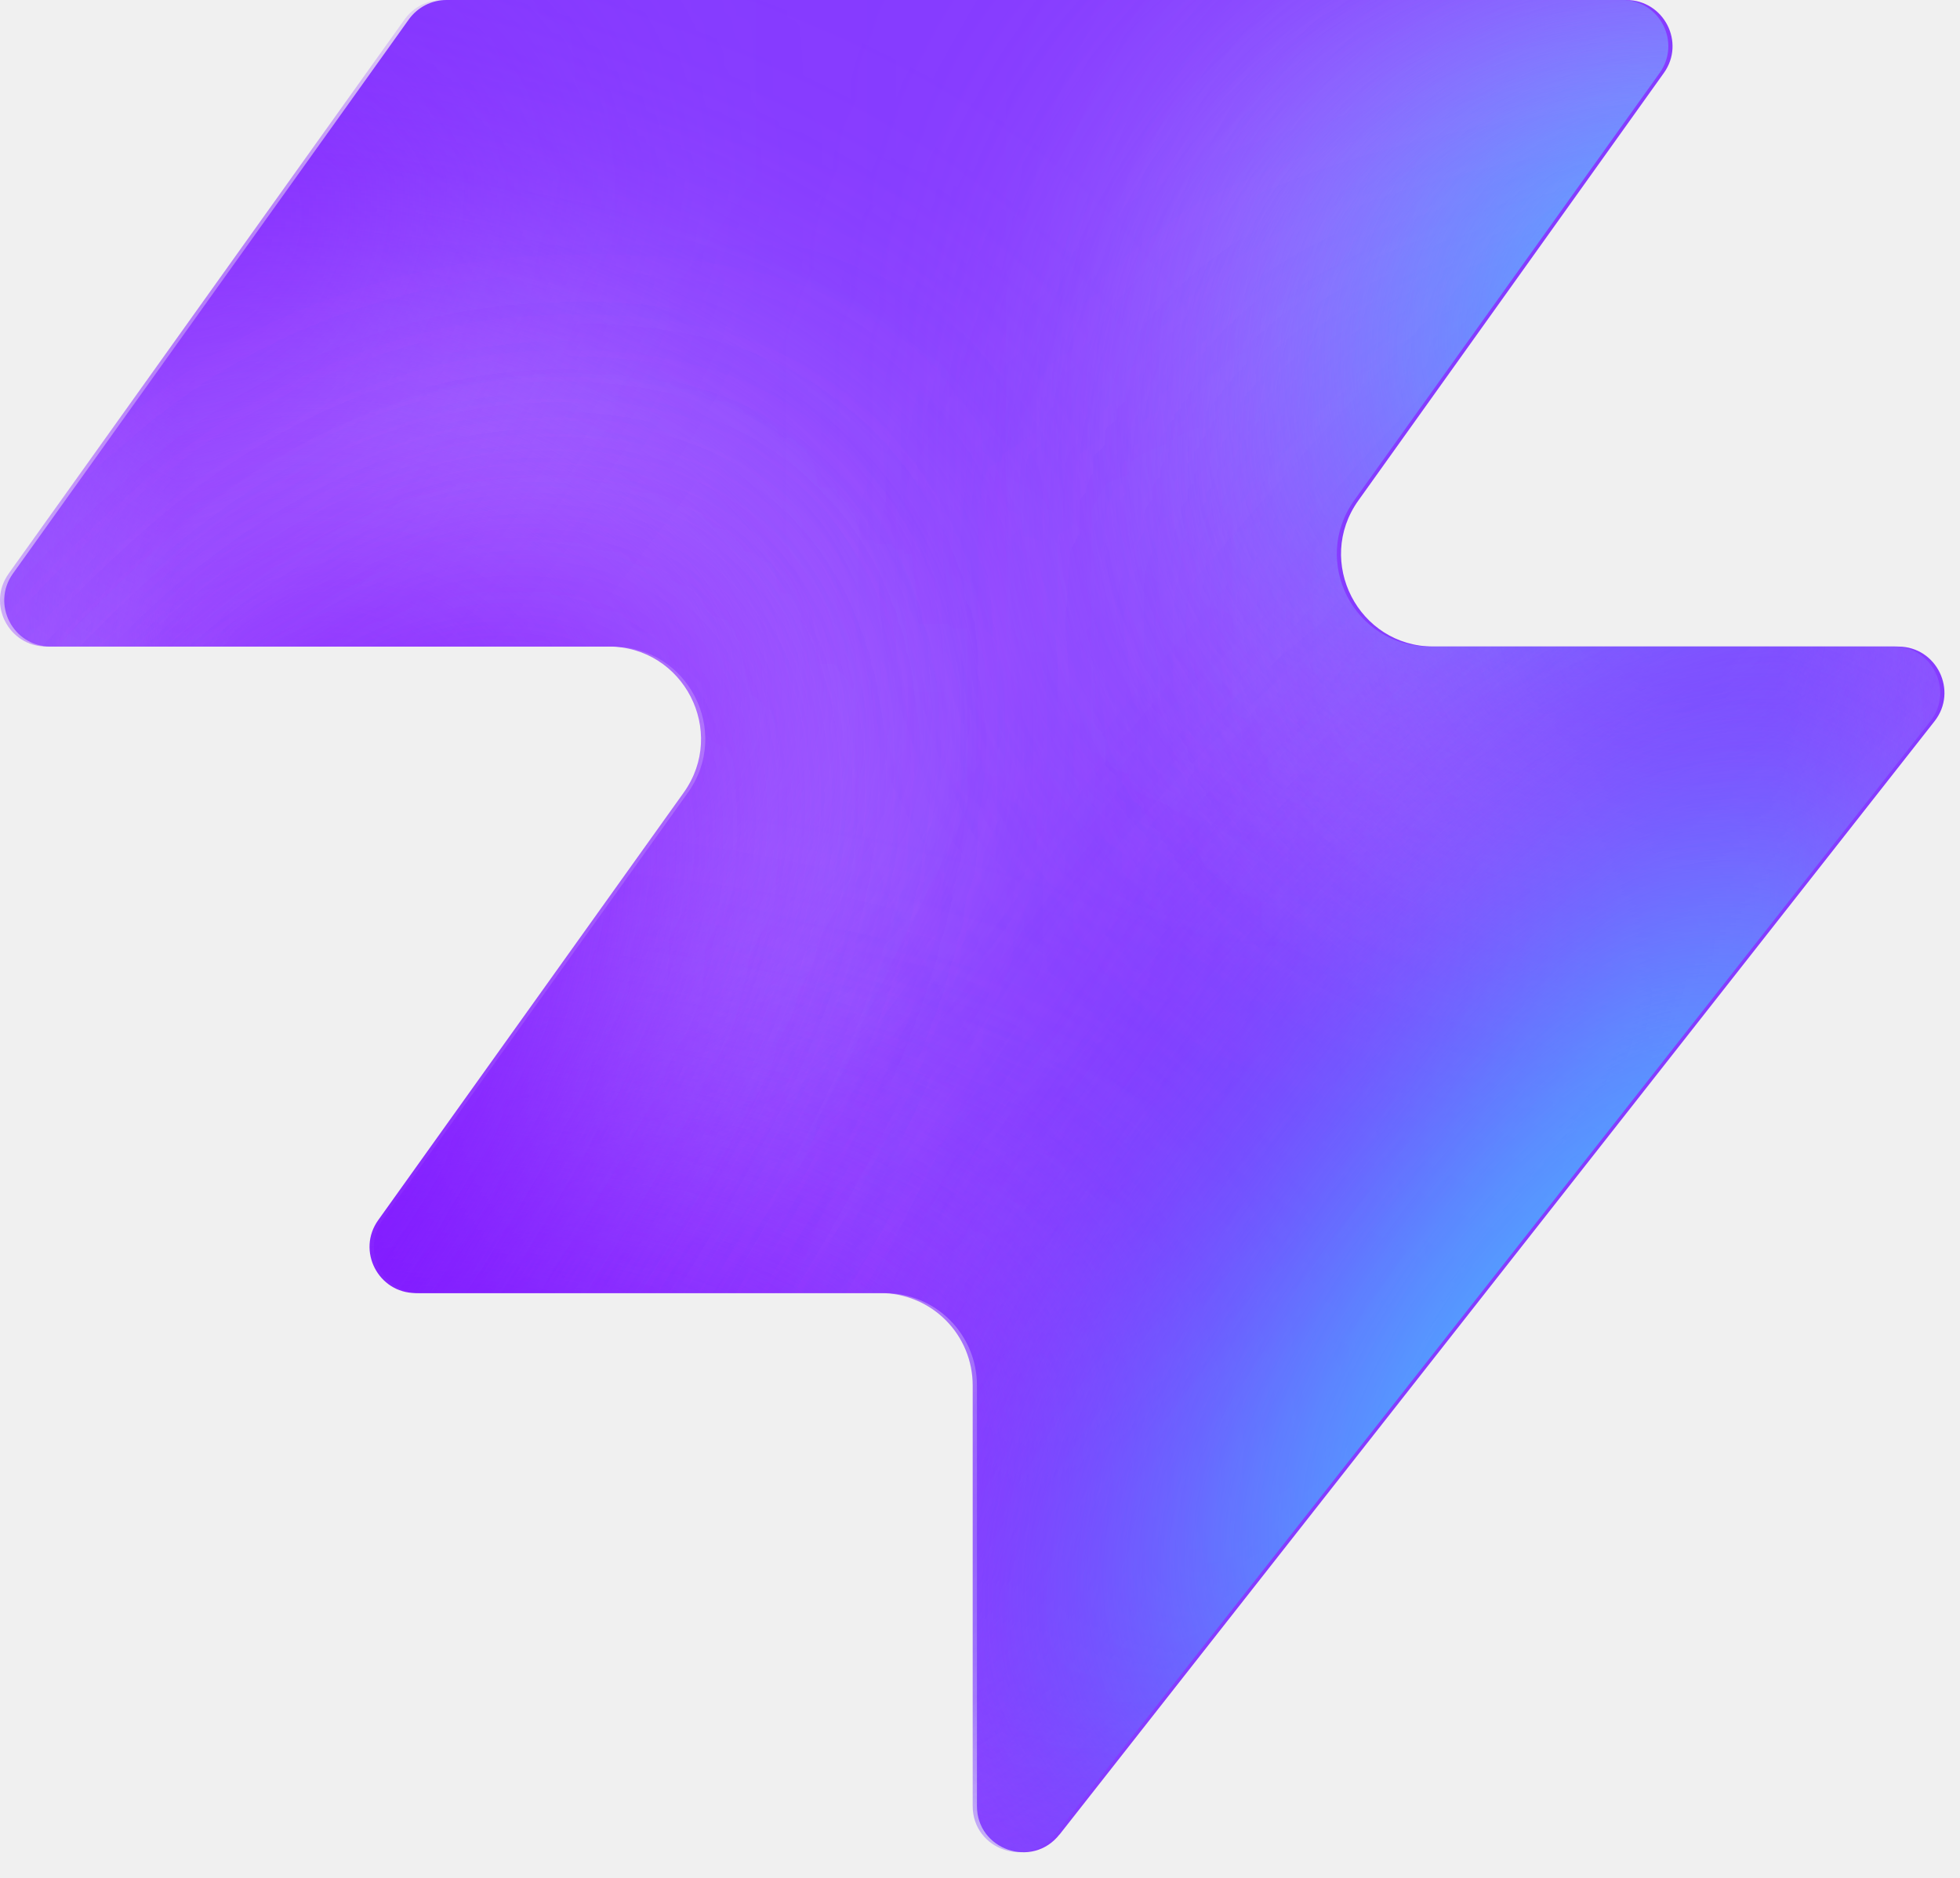
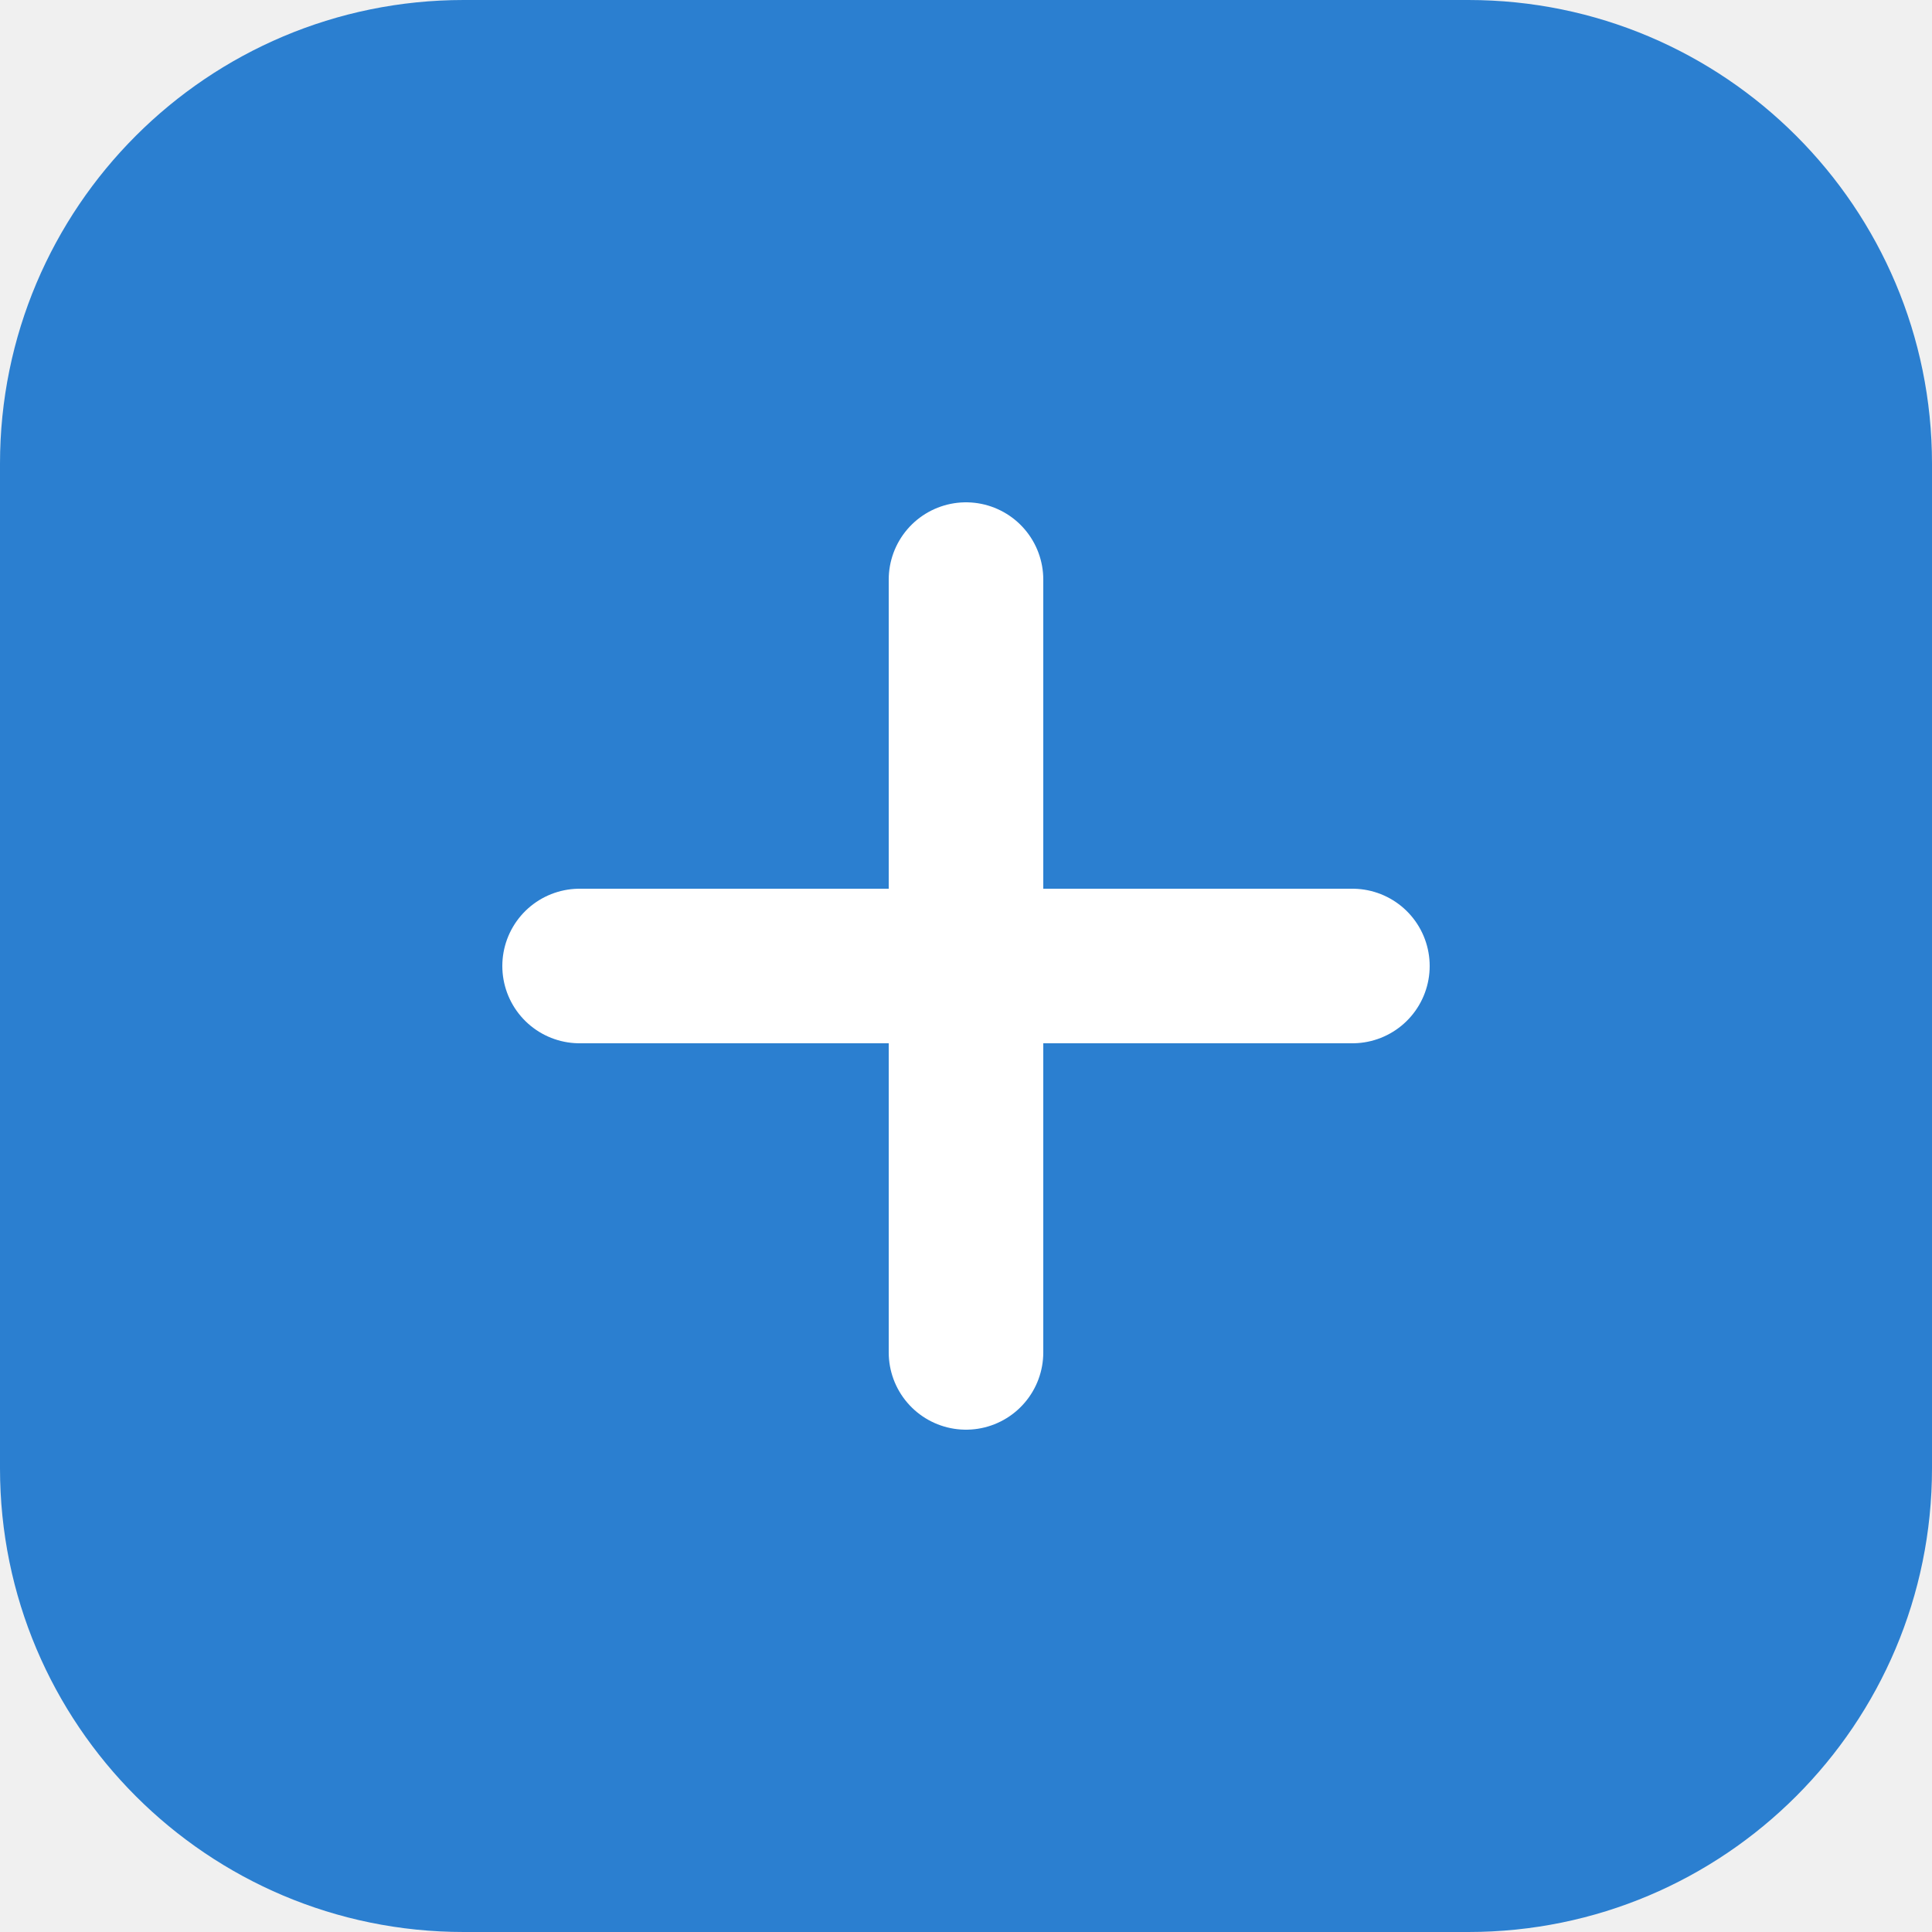
- <svg xmlns="http://www.w3.org/2000/svg" width="48" height="46" fill="none" viewBox="0 0 48 46">
-   <path fill="#863bff" d="M25.946 44.938c-.664.845-2.021.375-2.021-.698V33.937a2.26 2.26 0 0 0-2.262-2.262H10.287c-.92 0-1.456-1.04-.92-1.788l7.48-10.471c1.07-1.497 0-3.578-1.842-3.578H1.237c-.92 0-1.456-1.04-.92-1.788L10.013.474c.214-.297.556-.474.92-.474h28.894c.92 0 1.456 1.04.92 1.788l-7.48 10.471c-1.07 1.498 0 3.579 1.842 3.579h11.377c.943 0 1.473 1.088.89 1.83L25.947 44.94z" style="fill:#863bff;fill:color(display-p3 .525 .23 1);fill-opacity:1" />
-   <mask id="a" width="48" height="46" x="0" y="0" maskUnits="userSpaceOnUse" style="mask-type:alpha">
-     <path fill="#000" d="M25.842 44.938c-.664.844-2.021.375-2.021-.698V33.937a2.26 2.26 0 0 0-2.262-2.262H10.183c-.92 0-1.456-1.04-.92-1.788l7.48-10.471c1.07-1.498 0-3.579-1.842-3.579H1.133c-.92 0-1.456-1.04-.92-1.787L9.91.473c.214-.297.556-.474.92-.474h28.894c.92 0 1.456 1.04.92 1.788l-7.48 10.471c-1.07 1.498 0 3.578 1.842 3.578h11.377c.943 0 1.473 1.088.89 1.832L25.843 44.94z" style="fill:#000;fill-opacity:1" />
-   </mask>
-   <g mask="url(#a)">
-     <g filter="url(#b)">
-       <ellipse cx="5.508" cy="14.704" fill="#ede6ff" rx="5.508" ry="14.704" style="fill:#ede6ff;fill:color(display-p3 .927 .903 1);fill-opacity:1" transform="matrix(.00324 1 1 -.00324 -4.47 31.516)" />
-     </g>
-     <g filter="url(#c)">
-       <ellipse cx="10.399" cy="29.851" fill="#ede6ff" rx="10.399" ry="29.851" style="fill:#ede6ff;fill:color(display-p3 .927 .903 1);fill-opacity:1" transform="matrix(.00324 1 1 -.00324 -39.328 7.883)" />
-     </g>
-     <g filter="url(#d)">
-       <ellipse cx="5.508" cy="30.487" fill="#7e14ff" rx="5.508" ry="30.487" style="fill:#7e14ff;fill:color(display-p3 .492 .077 1);fill-opacity:1" transform="rotate(89.814 -25.913 -14.639)scale(1 -1)" />
-     </g>
-     <g filter="url(#e)">
-       <ellipse cx="5.508" cy="30.599" fill="#7e14ff" rx="5.508" ry="30.599" style="fill:#7e14ff;fill:color(display-p3 .492 .077 1);fill-opacity:1" transform="rotate(89.814 -32.644 -3.334)scale(1 -1)" />
-     </g>
-     <g filter="url(#f)">
-       <ellipse cx="5.508" cy="30.599" fill="#7e14ff" rx="5.508" ry="30.599" style="fill:#7e14ff;fill:color(display-p3 .492 .077 1);fill-opacity:1" transform="matrix(.00324 1 1 -.00324 -34.34 30.47)" />
-     </g>
-     <g filter="url(#g)">
-       <ellipse cx="14.072" cy="22.078" fill="#ede6ff" rx="14.072" ry="22.078" style="fill:#ede6ff;fill:color(display-p3 .927 .903 1);fill-opacity:1" transform="rotate(93.35 24.506 48.493)scale(-1 1)" />
-     </g>
-     <g filter="url(#h)">
-       <ellipse cx="3.47" cy="21.501" fill="#7e14ff" rx="3.47" ry="21.501" style="fill:#7e14ff;fill:color(display-p3 .492 .077 1);fill-opacity:1" transform="rotate(89.009 28.708 47.59)scale(-1 1)" />
-     </g>
-     <g filter="url(#i)">
-       <ellipse cx="3.47" cy="21.501" fill="#7e14ff" rx="3.47" ry="21.501" style="fill:#7e14ff;fill:color(display-p3 .492 .077 1);fill-opacity:1" transform="rotate(89.009 28.708 47.59)scale(-1 1)" />
-     </g>
-     <g filter="url(#j)">
-       <ellipse cx=".387" cy="8.972" fill="#7e14ff" rx="4.407" ry="29.108" style="fill:#7e14ff;fill:color(display-p3 .492 .077 1);fill-opacity:1" transform="rotate(39.51 .387 8.972)" />
-     </g>
-     <g filter="url(#k)">
-       <ellipse cx="47.523" cy="-6.092" fill="#7e14ff" rx="4.407" ry="29.108" style="fill:#7e14ff;fill:color(display-p3 .492 .077 1);fill-opacity:1" transform="rotate(37.892 47.523 -6.092)" />
-     </g>
-     <g filter="url(#l)">
-       <ellipse cx="41.412" cy="6.333" fill="#47bfff" rx="5.971" ry="9.665" style="fill:#47bfff;fill:color(display-p3 .28 .748 1);fill-opacity:1" transform="rotate(37.892 41.412 6.333)" />
-     </g>
-     <g filter="url(#m)">
-       <ellipse cx="-1.879" cy="38.332" fill="#7e14ff" rx="4.407" ry="29.108" style="fill:#7e14ff;fill:color(display-p3 .492 .077 1);fill-opacity:1" transform="rotate(37.892 -1.88 38.332)" />
-     </g>
-     <g filter="url(#n)">
-       <ellipse cx="-1.879" cy="38.332" fill="#7e14ff" rx="4.407" ry="29.108" style="fill:#7e14ff;fill:color(display-p3 .492 .077 1);fill-opacity:1" transform="rotate(37.892 -1.88 38.332)" />
-     </g>
-     <g filter="url(#o)">
-       <ellipse cx="35.651" cy="29.907" fill="#7e14ff" rx="4.407" ry="29.108" style="fill:#7e14ff;fill:color(display-p3 .492 .077 1);fill-opacity:1" transform="rotate(37.892 35.651 29.907)" />
-     </g>
-     <g filter="url(#p)">
-       <ellipse cx="38.418" cy="32.4" fill="#47bfff" rx="5.971" ry="15.297" style="fill:#47bfff;fill:color(display-p3 .28 .748 1);fill-opacity:1" transform="rotate(37.892 38.418 32.4)" />
-     </g>
-   </g>
-   <defs>
-     <filter id="b" width="60.045" height="41.654" x="-19.77" y="16.149" color-interpolation-filters="sRGB" filterUnits="userSpaceOnUse">
-       <feFlood flood-opacity="0" result="BackgroundImageFix" />
-       <feBlend in="SourceGraphic" in2="BackgroundImageFix" result="shape" />
-       <feGaussianBlur result="effect1_foregroundBlur_2002_17158" stdDeviation="7.659" />
-     </filter>
-     <filter id="c" width="90.34" height="51.437" x="-54.613" y="-7.533" color-interpolation-filters="sRGB" filterUnits="userSpaceOnUse">
-       <feFlood flood-opacity="0" result="BackgroundImageFix" />
-       <feBlend in="SourceGraphic" in2="BackgroundImageFix" result="shape" />
-       <feGaussianBlur result="effect1_foregroundBlur_2002_17158" stdDeviation="7.659" />
-     </filter>
-     <filter id="d" width="79.355" height="29.4" x="-49.64" y="2.03" color-interpolation-filters="sRGB" filterUnits="userSpaceOnUse">
-       <feFlood flood-opacity="0" result="BackgroundImageFix" />
-       <feBlend in="SourceGraphic" in2="BackgroundImageFix" result="shape" />
-       <feGaussianBlur result="effect1_foregroundBlur_2002_17158" stdDeviation="4.596" />
-     </filter>
-     <filter id="e" width="79.579" height="29.4" x="-45.045" y="20.029" color-interpolation-filters="sRGB" filterUnits="userSpaceOnUse">
-       <feFlood flood-opacity="0" result="BackgroundImageFix" />
-       <feBlend in="SourceGraphic" in2="BackgroundImageFix" result="shape" />
-       <feGaussianBlur result="effect1_foregroundBlur_2002_17158" stdDeviation="4.596" />
-     </filter>
-     <filter id="f" width="79.579" height="29.4" x="-43.513" y="21.178" color-interpolation-filters="sRGB" filterUnits="userSpaceOnUse">
-       <feFlood flood-opacity="0" result="BackgroundImageFix" />
-       <feBlend in="SourceGraphic" in2="BackgroundImageFix" result="shape" />
-       <feGaussianBlur result="effect1_foregroundBlur_2002_17158" stdDeviation="4.596" />
-     </filter>
-     <filter id="g" width="74.749" height="58.852" x="15.756" y="-17.901" color-interpolation-filters="sRGB" filterUnits="userSpaceOnUse">
-       <feFlood flood-opacity="0" result="BackgroundImageFix" />
-       <feBlend in="SourceGraphic" in2="BackgroundImageFix" result="shape" />
-       <feGaussianBlur result="effect1_foregroundBlur_2002_17158" stdDeviation="7.659" />
-     </filter>
-     <filter id="h" width="61.377" height="25.362" x="23.548" y="2.284" color-interpolation-filters="sRGB" filterUnits="userSpaceOnUse">
-       <feFlood flood-opacity="0" result="BackgroundImageFix" />
-       <feBlend in="SourceGraphic" in2="BackgroundImageFix" result="shape" />
-       <feGaussianBlur result="effect1_foregroundBlur_2002_17158" stdDeviation="4.596" />
-     </filter>
-     <filter id="i" width="61.377" height="25.362" x="23.548" y="2.284" color-interpolation-filters="sRGB" filterUnits="userSpaceOnUse">
-       <feFlood flood-opacity="0" result="BackgroundImageFix" />
-       <feBlend in="SourceGraphic" in2="BackgroundImageFix" result="shape" />
-       <feGaussianBlur result="effect1_foregroundBlur_2002_17158" stdDeviation="4.596" />
-     </filter>
-     <filter id="j" width="56.045" height="63.649" x="-27.636" y="-22.853" color-interpolation-filters="sRGB" filterUnits="userSpaceOnUse">
-       <feFlood flood-opacity="0" result="BackgroundImageFix" />
-       <feBlend in="SourceGraphic" in2="BackgroundImageFix" result="shape" />
-       <feGaussianBlur result="effect1_foregroundBlur_2002_17158" stdDeviation="4.596" />
-     </filter>
-     <filter id="k" width="54.814" height="64.646" x="20.116" y="-38.415" color-interpolation-filters="sRGB" filterUnits="userSpaceOnUse">
-       <feFlood flood-opacity="0" result="BackgroundImageFix" />
-       <feBlend in="SourceGraphic" in2="BackgroundImageFix" result="shape" />
-       <feGaussianBlur result="effect1_foregroundBlur_2002_17158" stdDeviation="4.596" />
-     </filter>
-     <filter id="l" width="33.541" height="35.313" x="24.641" y="-11.323" color-interpolation-filters="sRGB" filterUnits="userSpaceOnUse">
-       <feFlood flood-opacity="0" result="BackgroundImageFix" />
-       <feBlend in="SourceGraphic" in2="BackgroundImageFix" result="shape" />
-       <feGaussianBlur result="effect1_foregroundBlur_2002_17158" stdDeviation="4.596" />
-     </filter>
-     <filter id="m" width="54.814" height="64.646" x="-29.286" y="6.009" color-interpolation-filters="sRGB" filterUnits="userSpaceOnUse">
-       <feFlood flood-opacity="0" result="BackgroundImageFix" />
-       <feBlend in="SourceGraphic" in2="BackgroundImageFix" result="shape" />
-       <feGaussianBlur result="effect1_foregroundBlur_2002_17158" stdDeviation="4.596" />
-     </filter>
-     <filter id="n" width="54.814" height="64.646" x="-29.286" y="6.009" color-interpolation-filters="sRGB" filterUnits="userSpaceOnUse">
-       <feFlood flood-opacity="0" result="BackgroundImageFix" />
-       <feBlend in="SourceGraphic" in2="BackgroundImageFix" result="shape" />
-       <feGaussianBlur result="effect1_foregroundBlur_2002_17158" stdDeviation="4.596" />
-     </filter>
-     <filter id="o" width="54.814" height="64.646" x="8.244" y="-2.416" color-interpolation-filters="sRGB" filterUnits="userSpaceOnUse">
-       <feFlood flood-opacity="0" result="BackgroundImageFix" />
-       <feBlend in="SourceGraphic" in2="BackgroundImageFix" result="shape" />
-       <feGaussianBlur result="effect1_foregroundBlur_2002_17158" stdDeviation="4.596" />
-     </filter>
-     <filter id="p" width="39.409" height="43.623" x="18.713" y="10.588" color-interpolation-filters="sRGB" filterUnits="userSpaceOnUse">
-       <feFlood flood-opacity="0" result="BackgroundImageFix" />
-       <feBlend in="SourceGraphic" in2="BackgroundImageFix" result="shape" />
-       <feGaussianBlur result="effect1_foregroundBlur_2002_17158" stdDeviation="4.596" />
-     </filter>
-   </defs>
+ <svg xmlns="http://www.w3.org/2000/svg" viewBox="0 0 50 50" width="50" height="50">
+   <rect width="50" height="50" rx="12" fill="#2b7fd0" />
+   <path d="M15 25 L35 25 M25 15 L25 35" stroke="#ffffff" stroke-width="4" stroke-linecap="round" />
</svg>
